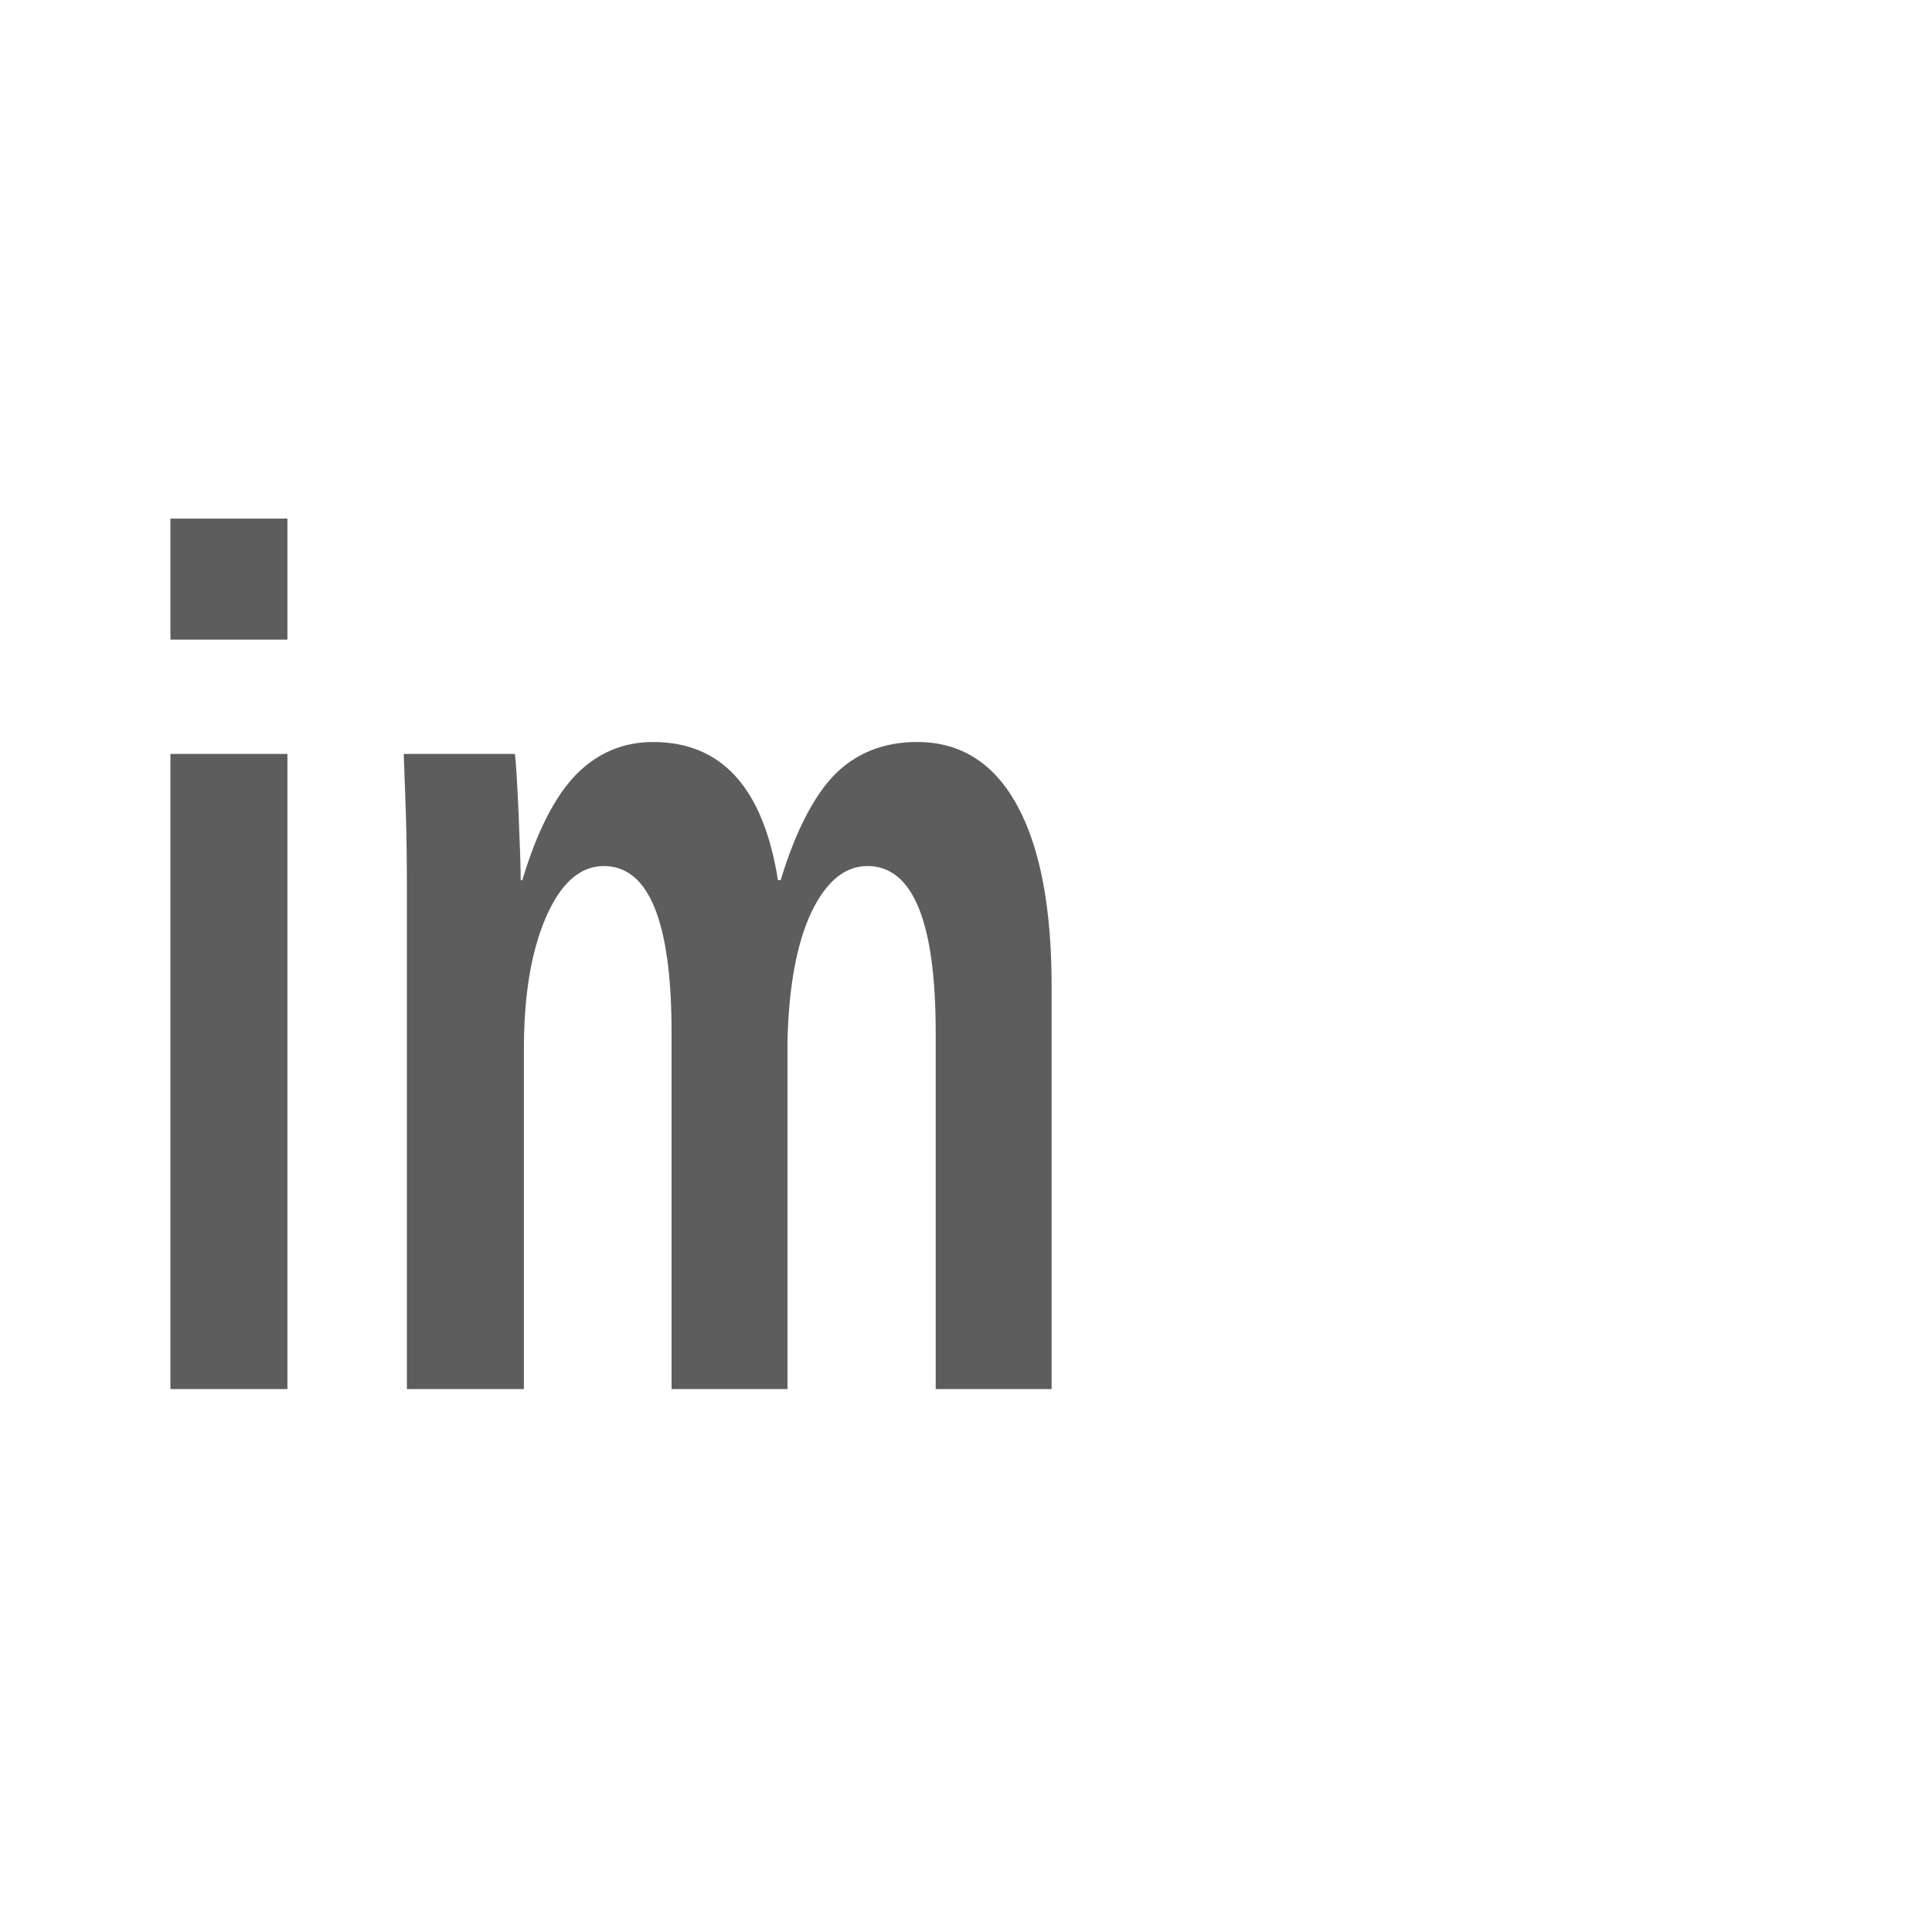
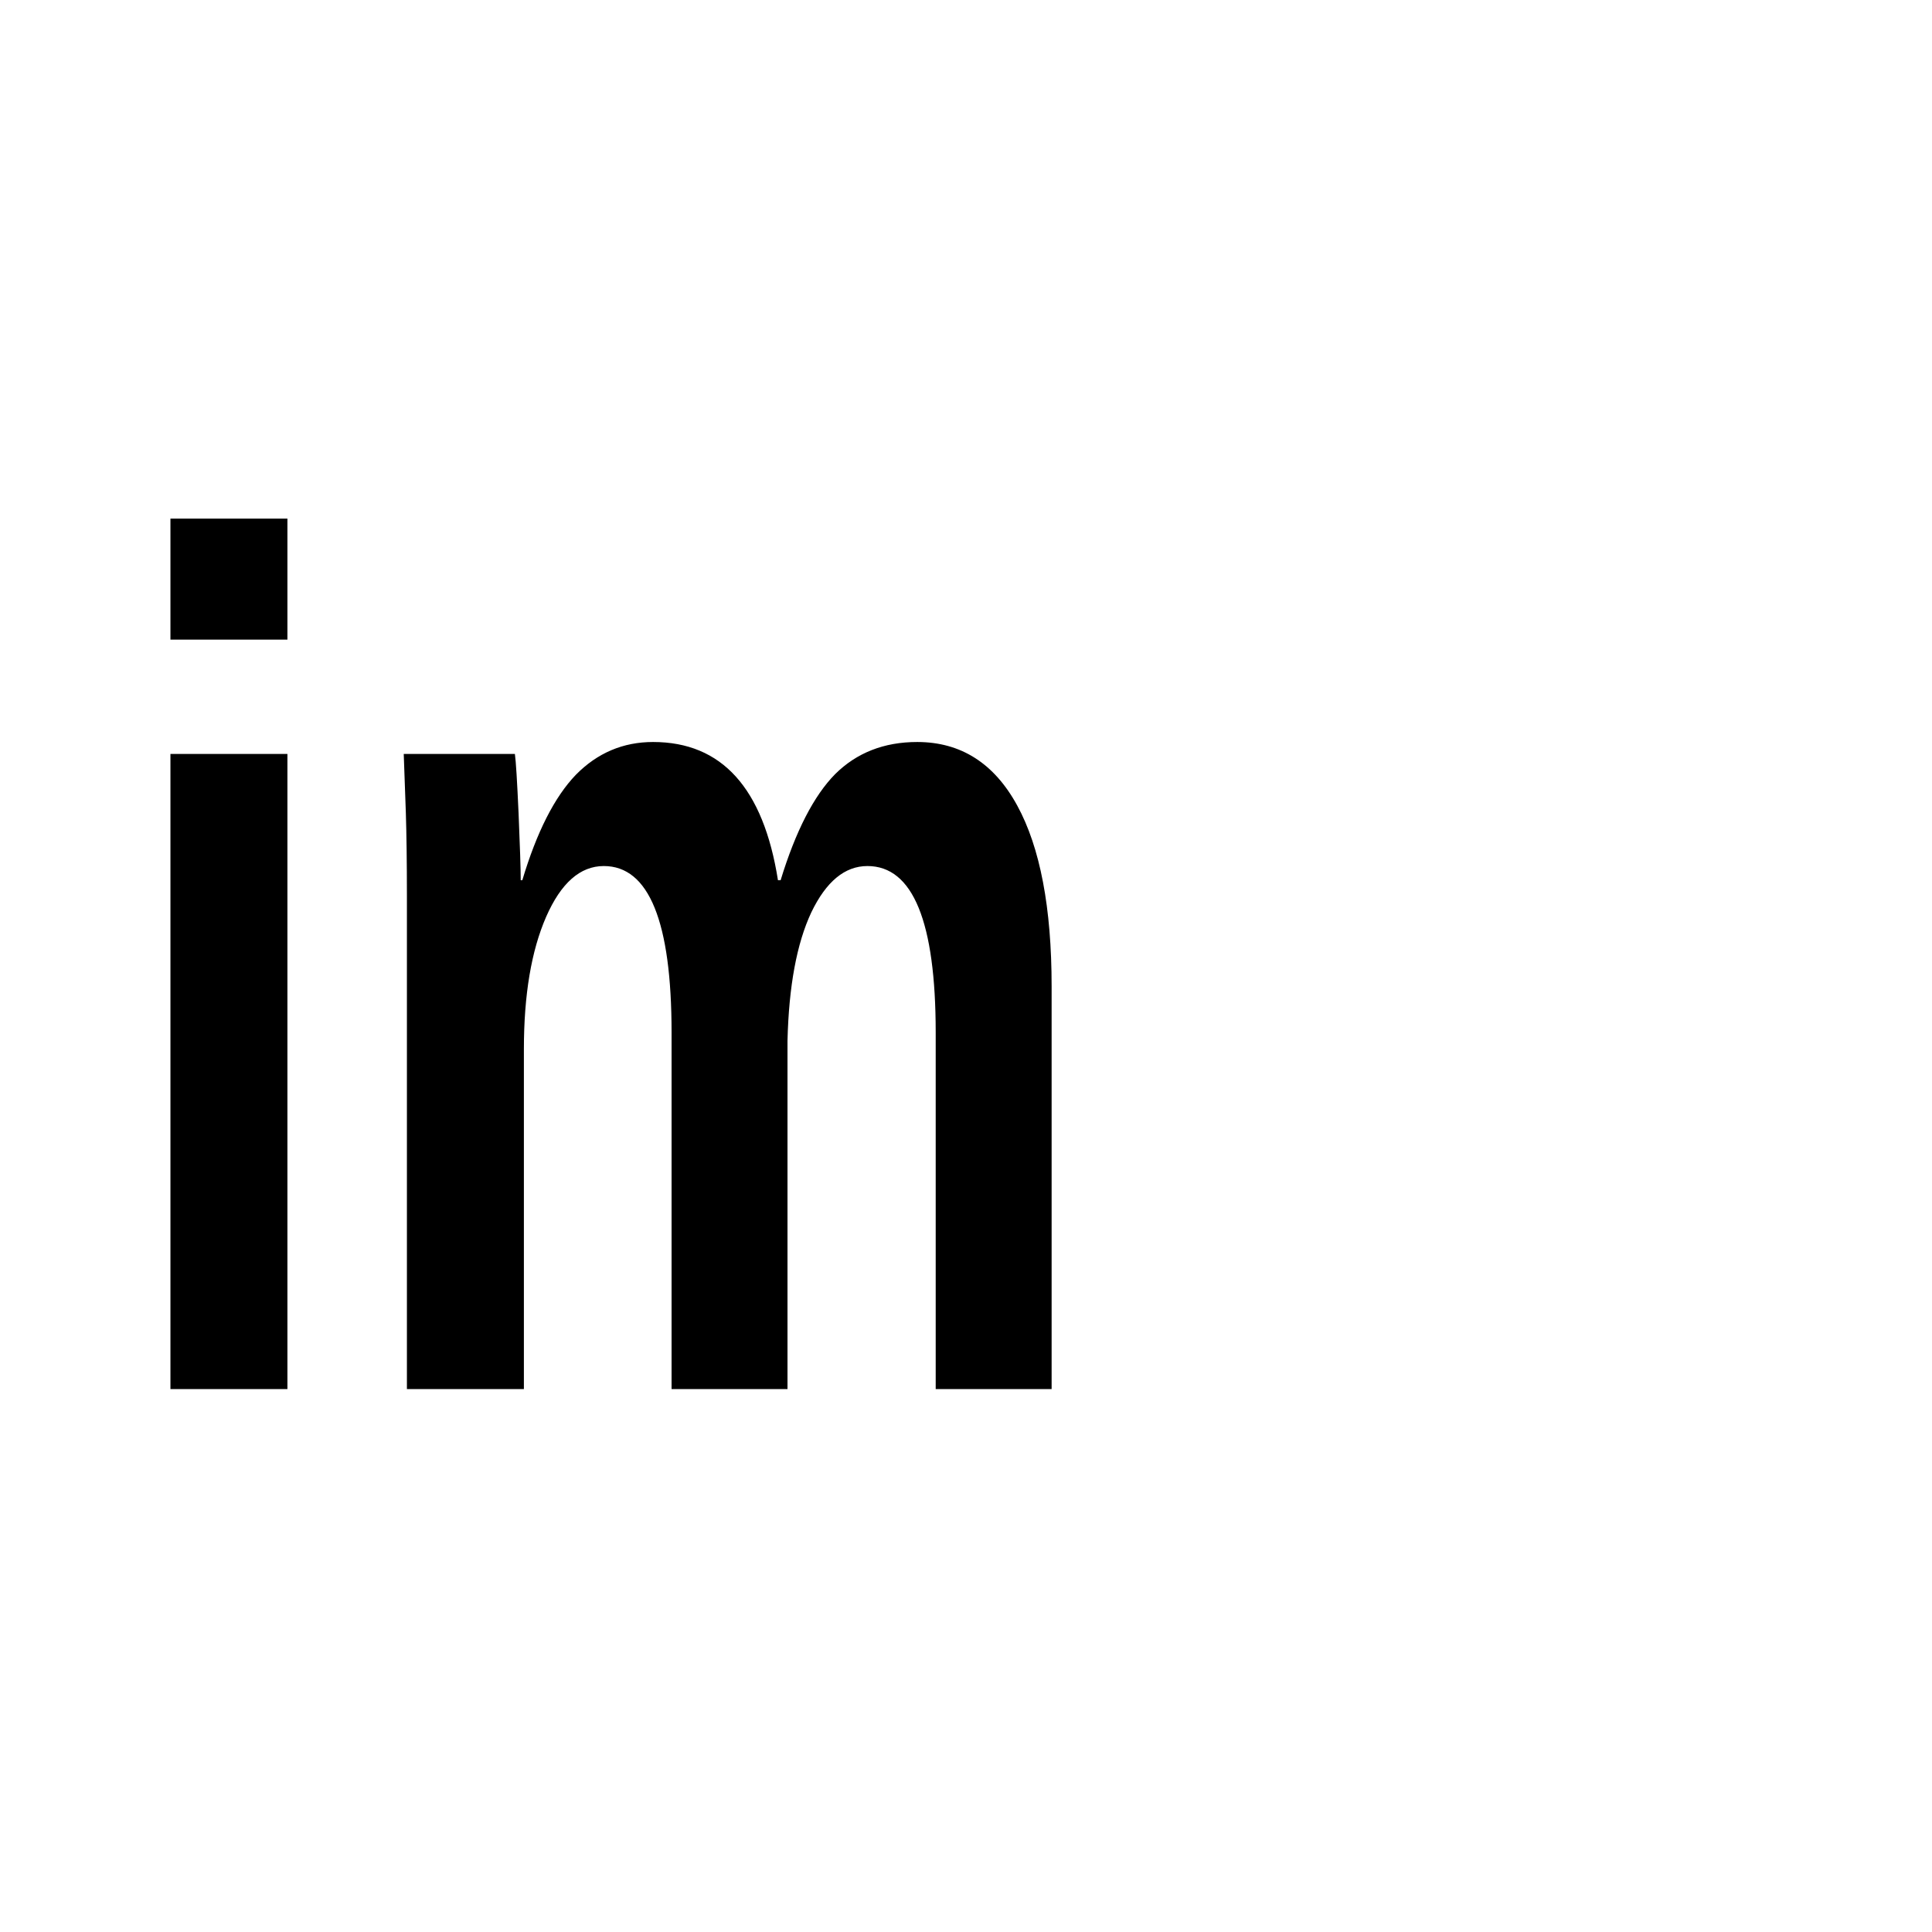
- <svg xmlns="http://www.w3.org/2000/svg" id="svg11300" height="48" width="48" version="1.1">
+ <svg xmlns="http://www.w3.org/2000/svg" version="1.1" width="48" height="48" id="svg11300">
  <defs id="defs3" />
-   <text style="font-style:normal;font-variant:normal;font-weight:bold;font-stretch:normal;font-size:25.124px;line-height:125%;font-family:Arial;-inkscape-font-specification:'Arial Bold';text-align:center;writing-mode:lr-tb;text-anchor:middle;fill:#353535;fill-opacity:0.8;stroke:none" xml:space="preserve" id="text3029" transform="scale(0.8416471,1.188146)" y="29.045" x="28.411">
-     <tspan style="stroke:none" id="tspan3031" y="29.045" x="28.411">im</tspan>
+   <text x="28.411" y="29.045" transform="scale(0.8416471,1.188146)" id="text3029" xml:space="preserve" style="font-size:25.124px;font-style:normal;font-variant:normal;font-weight:bold;font-stretch:normal;text-align:center;line-height:125%;writing-mode:lr-tb;text-anchor:middle;fill:#000000;fill-opacity:1;stroke:none;font-family:Arial;-inkscape-font-specification:Arial Bold">
+     <tspan x="28.411" y="29.045" id="tspan3031" style="stroke:none">im</tspan>
  </text>
</svg>
